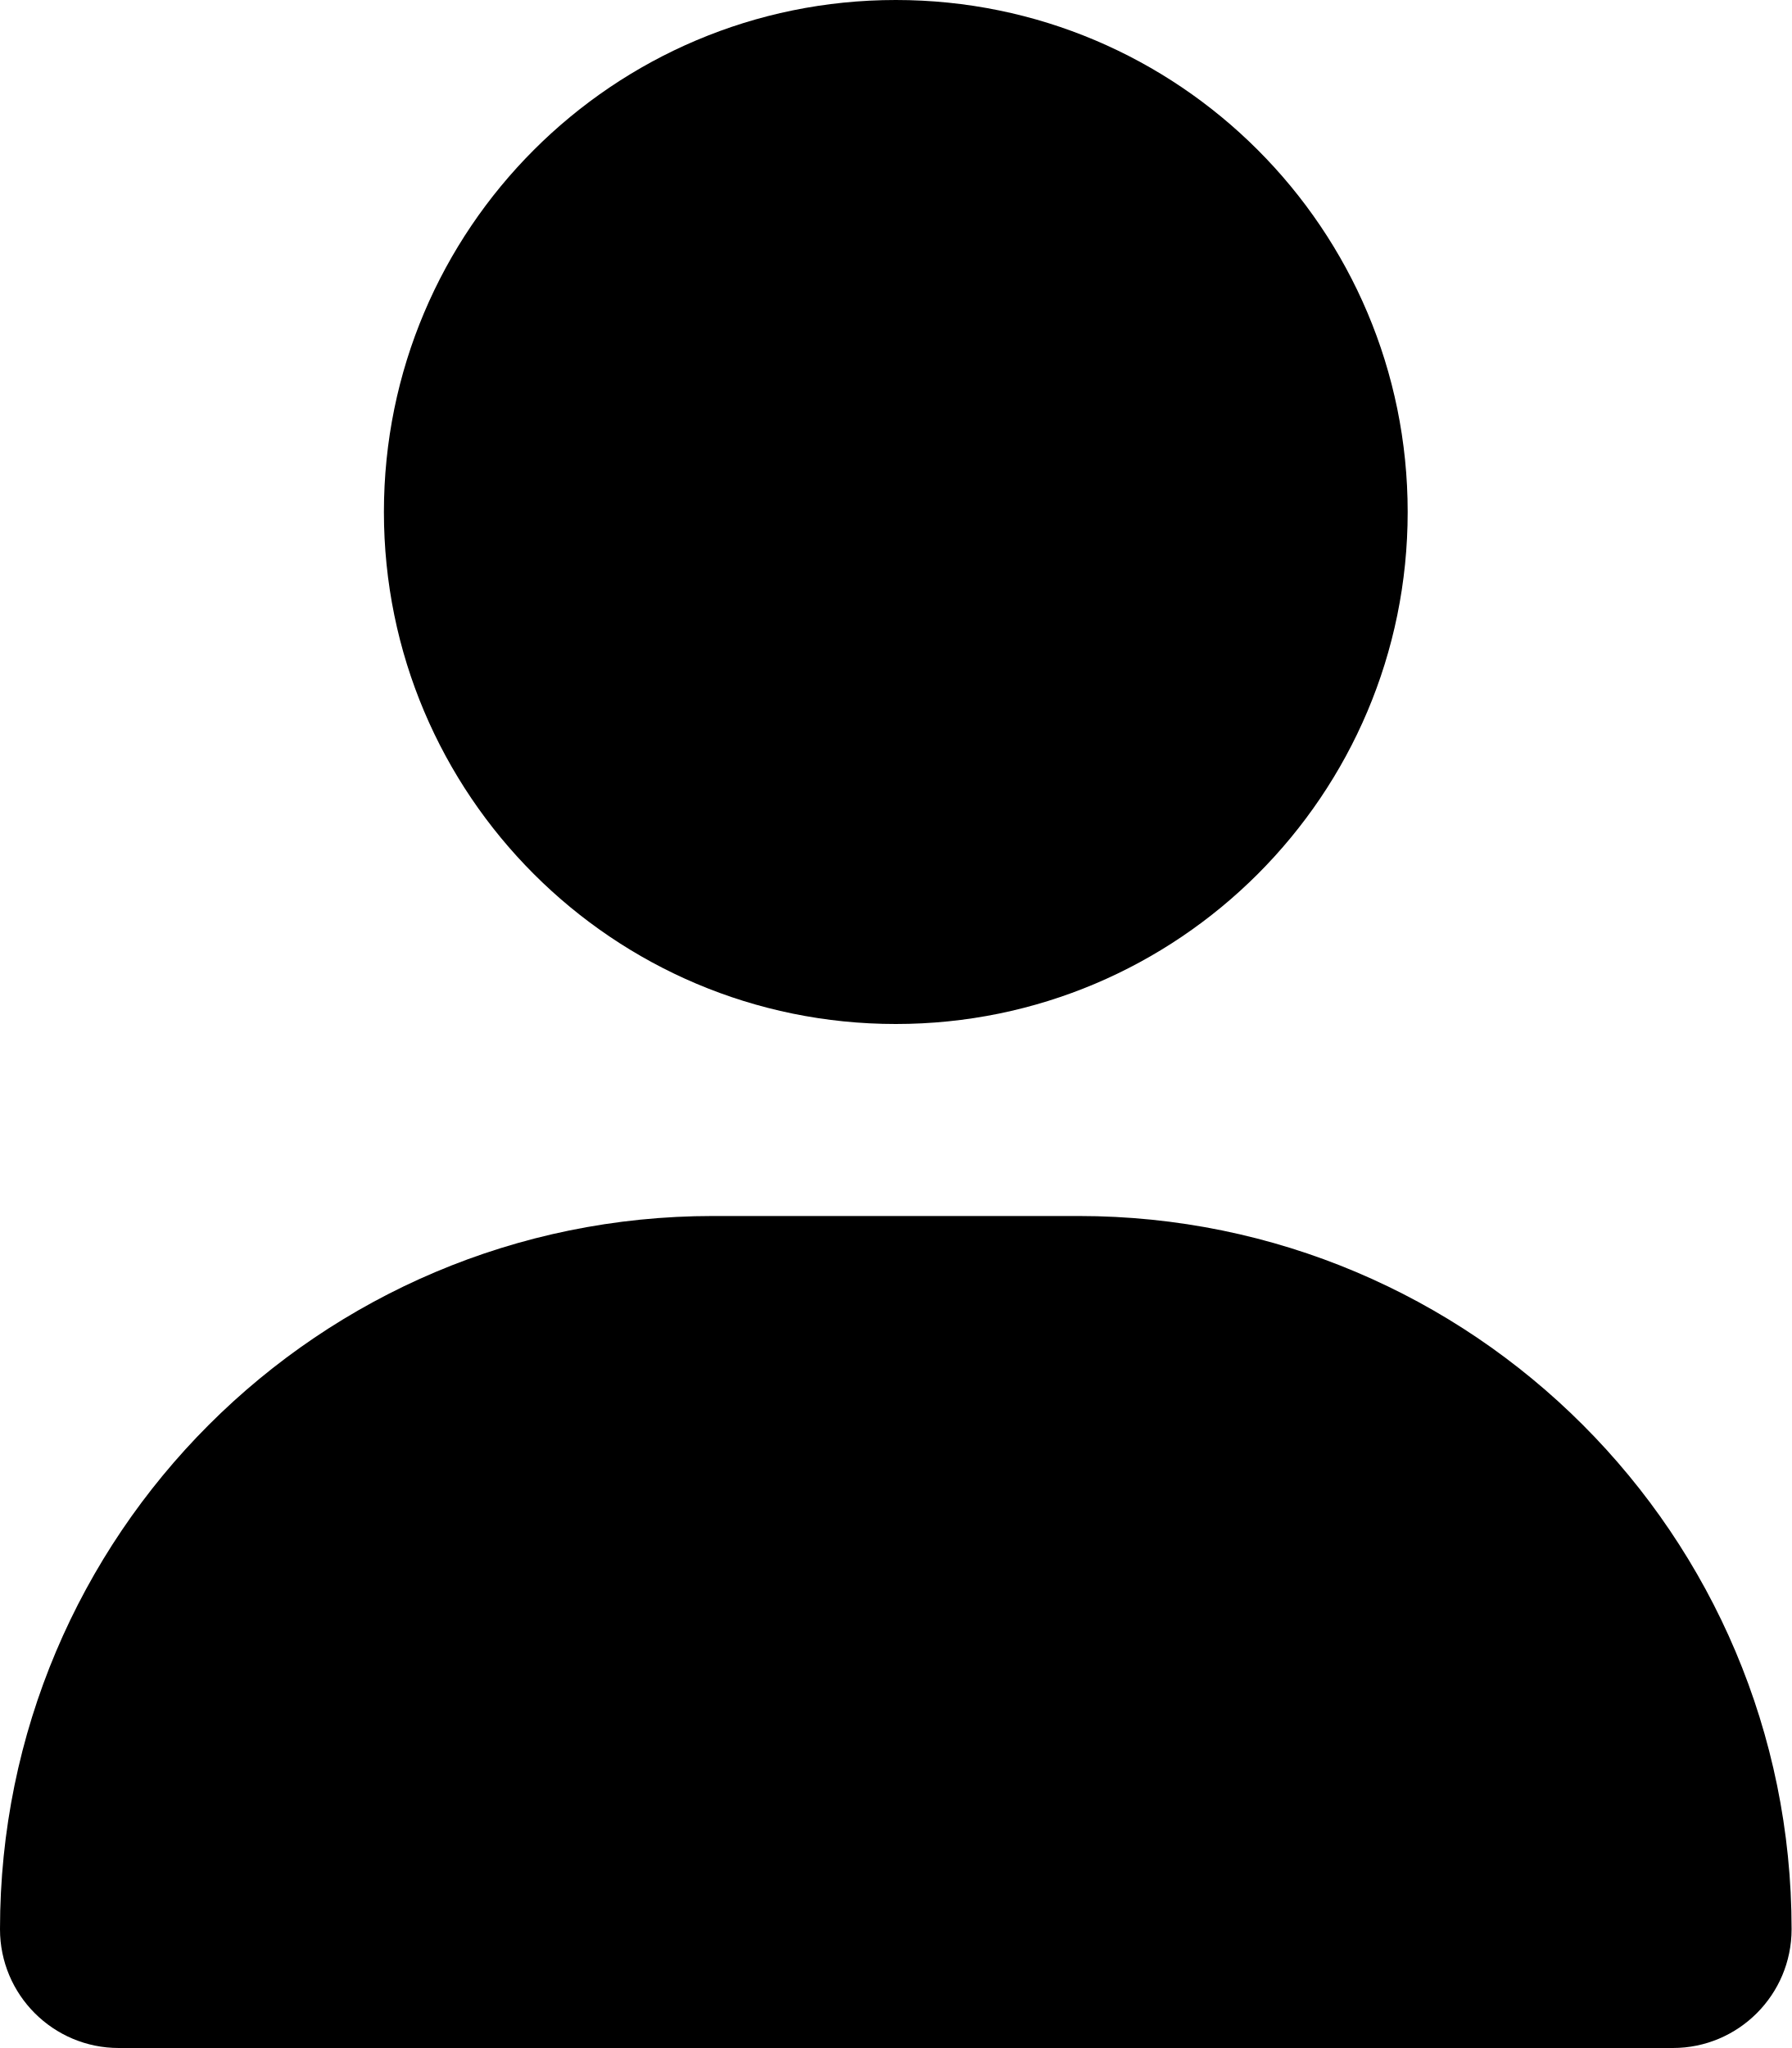
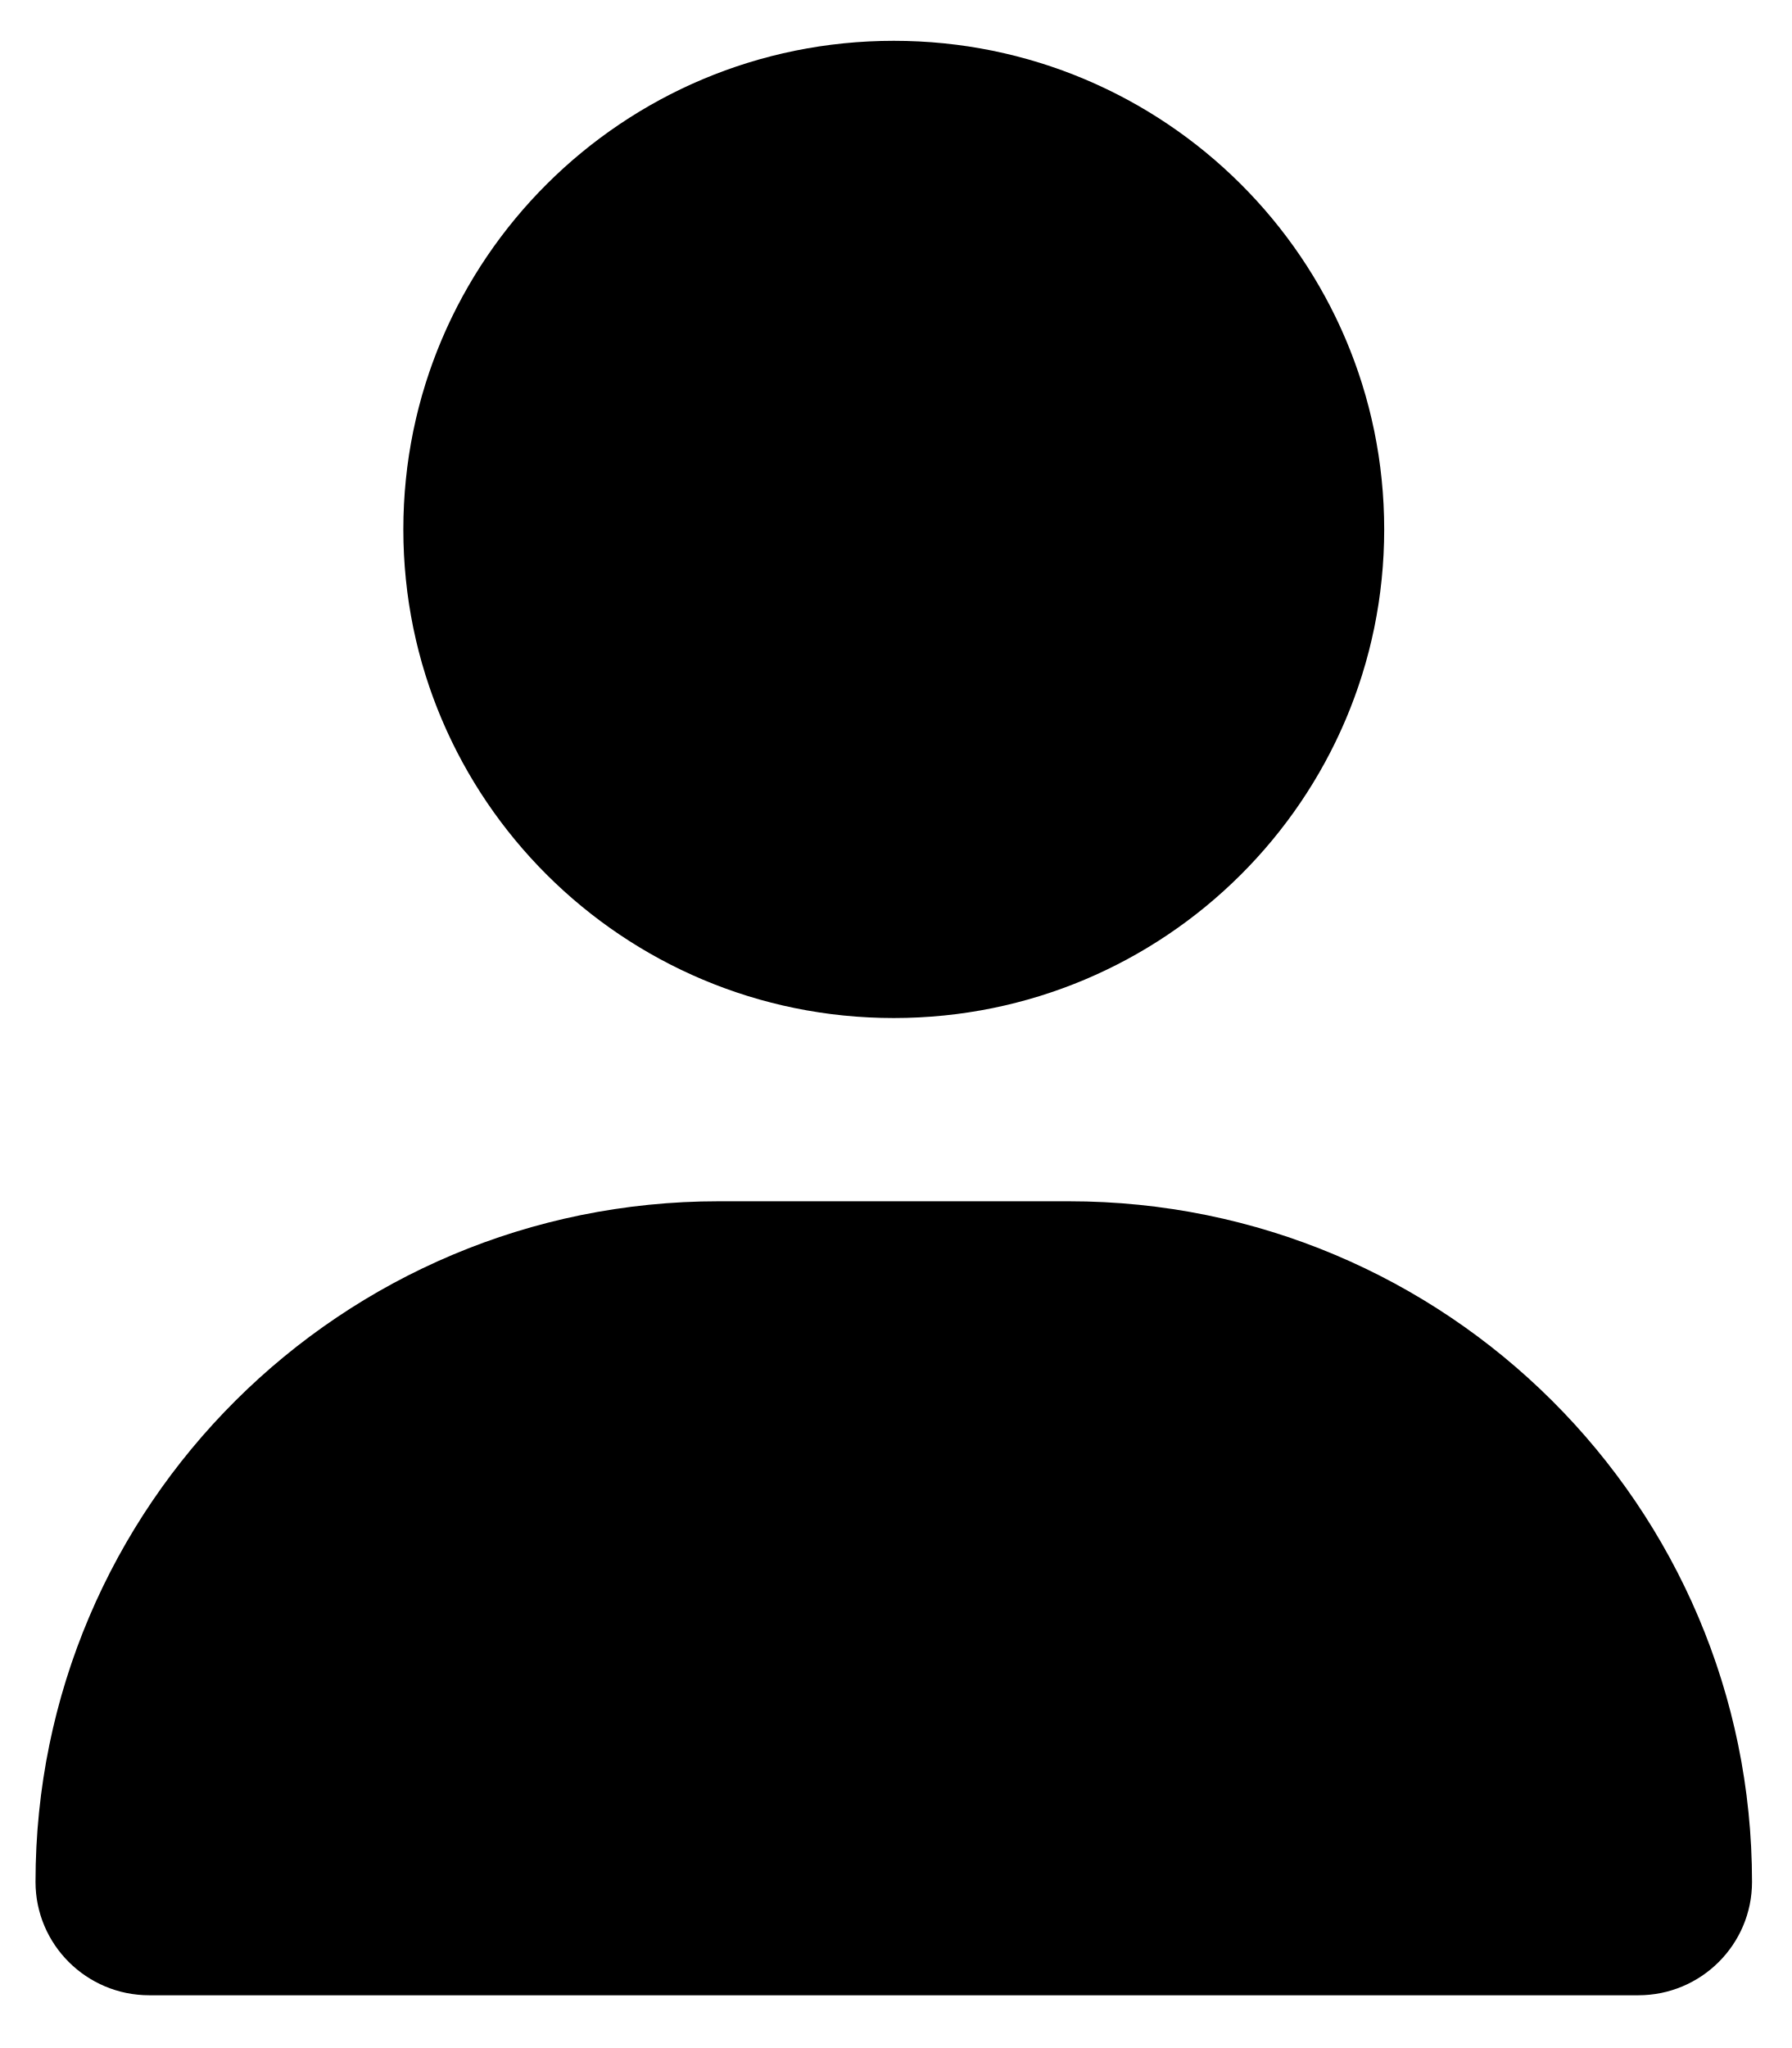
- <svg xmlns="http://www.w3.org/2000/svg" version="1.1" viewBox="0 0 448 512">
-   <path d="M224 256c70.7 0 128-57.3 128-128S294.7 0 224 0S96 57.3 96 128s57.3 128 128 128zm-45.7 48C79.8 304 0 383.8 0 482.3C0 498.7 13.3 512 29.7 512H418.3c16.4 0 29.7-13.3 29.7-29.7C448 383.8 368.2 304 269.7 304H178.3z" />
+ <svg xmlns="http://www.w3.org/2000/svg" version="1.1" viewBox="0 0 448 512" id="svg4">
+   <defs id="defs8" />
+   <path d="m 223.493,254.51 c 67.737,0 122.636,-54.683 122.636,-122.154 0,-67.471 -54.899,-122.154 -122.636,-122.154 -67.737,0 -122.636,54.683 -122.636,122.154 0,67.471 54.899,122.154 122.636,122.154 z m -43.785,45.808 c -94.372,0 -170.828,76.156 -170.828,170.157 0,15.651 12.743,28.344 28.455,28.344 H 409.65 c 15.713,0 28.455,-12.693 28.455,-28.344 0,-94.002 -76.456,-170.157 -170.828,-170.157 z" id="path2" style="stroke-width:0.956" />
</svg>
